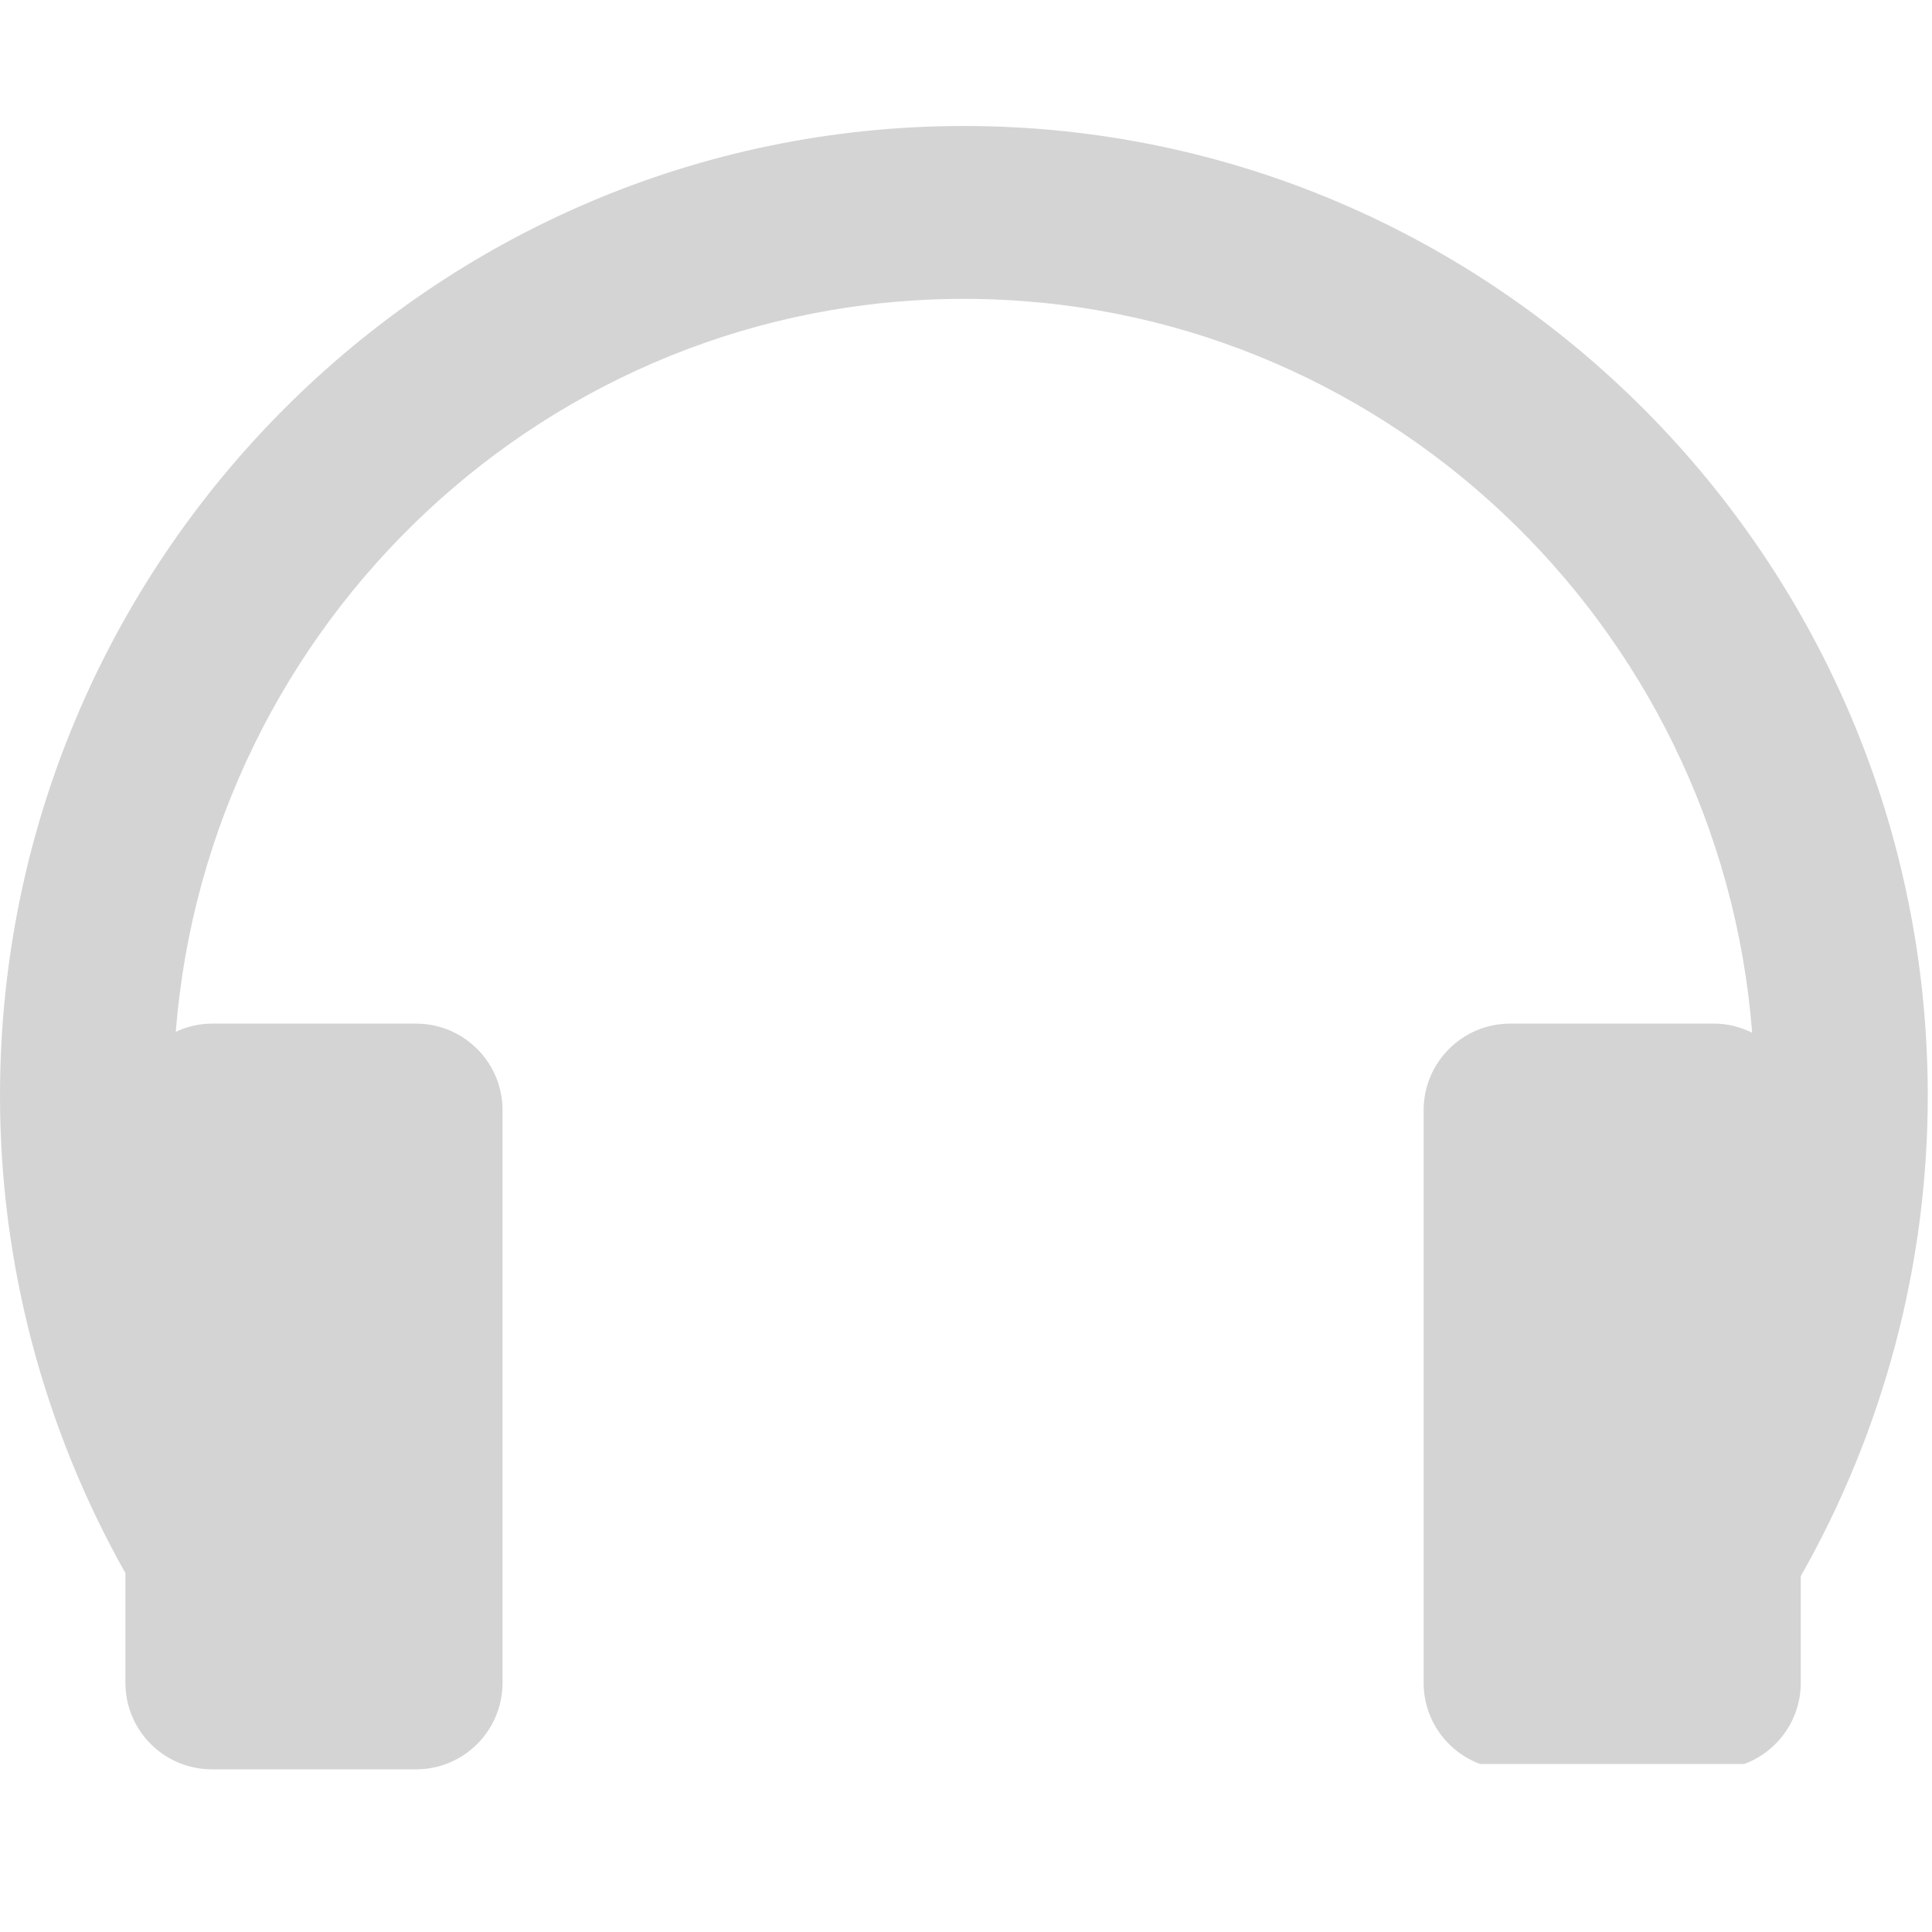
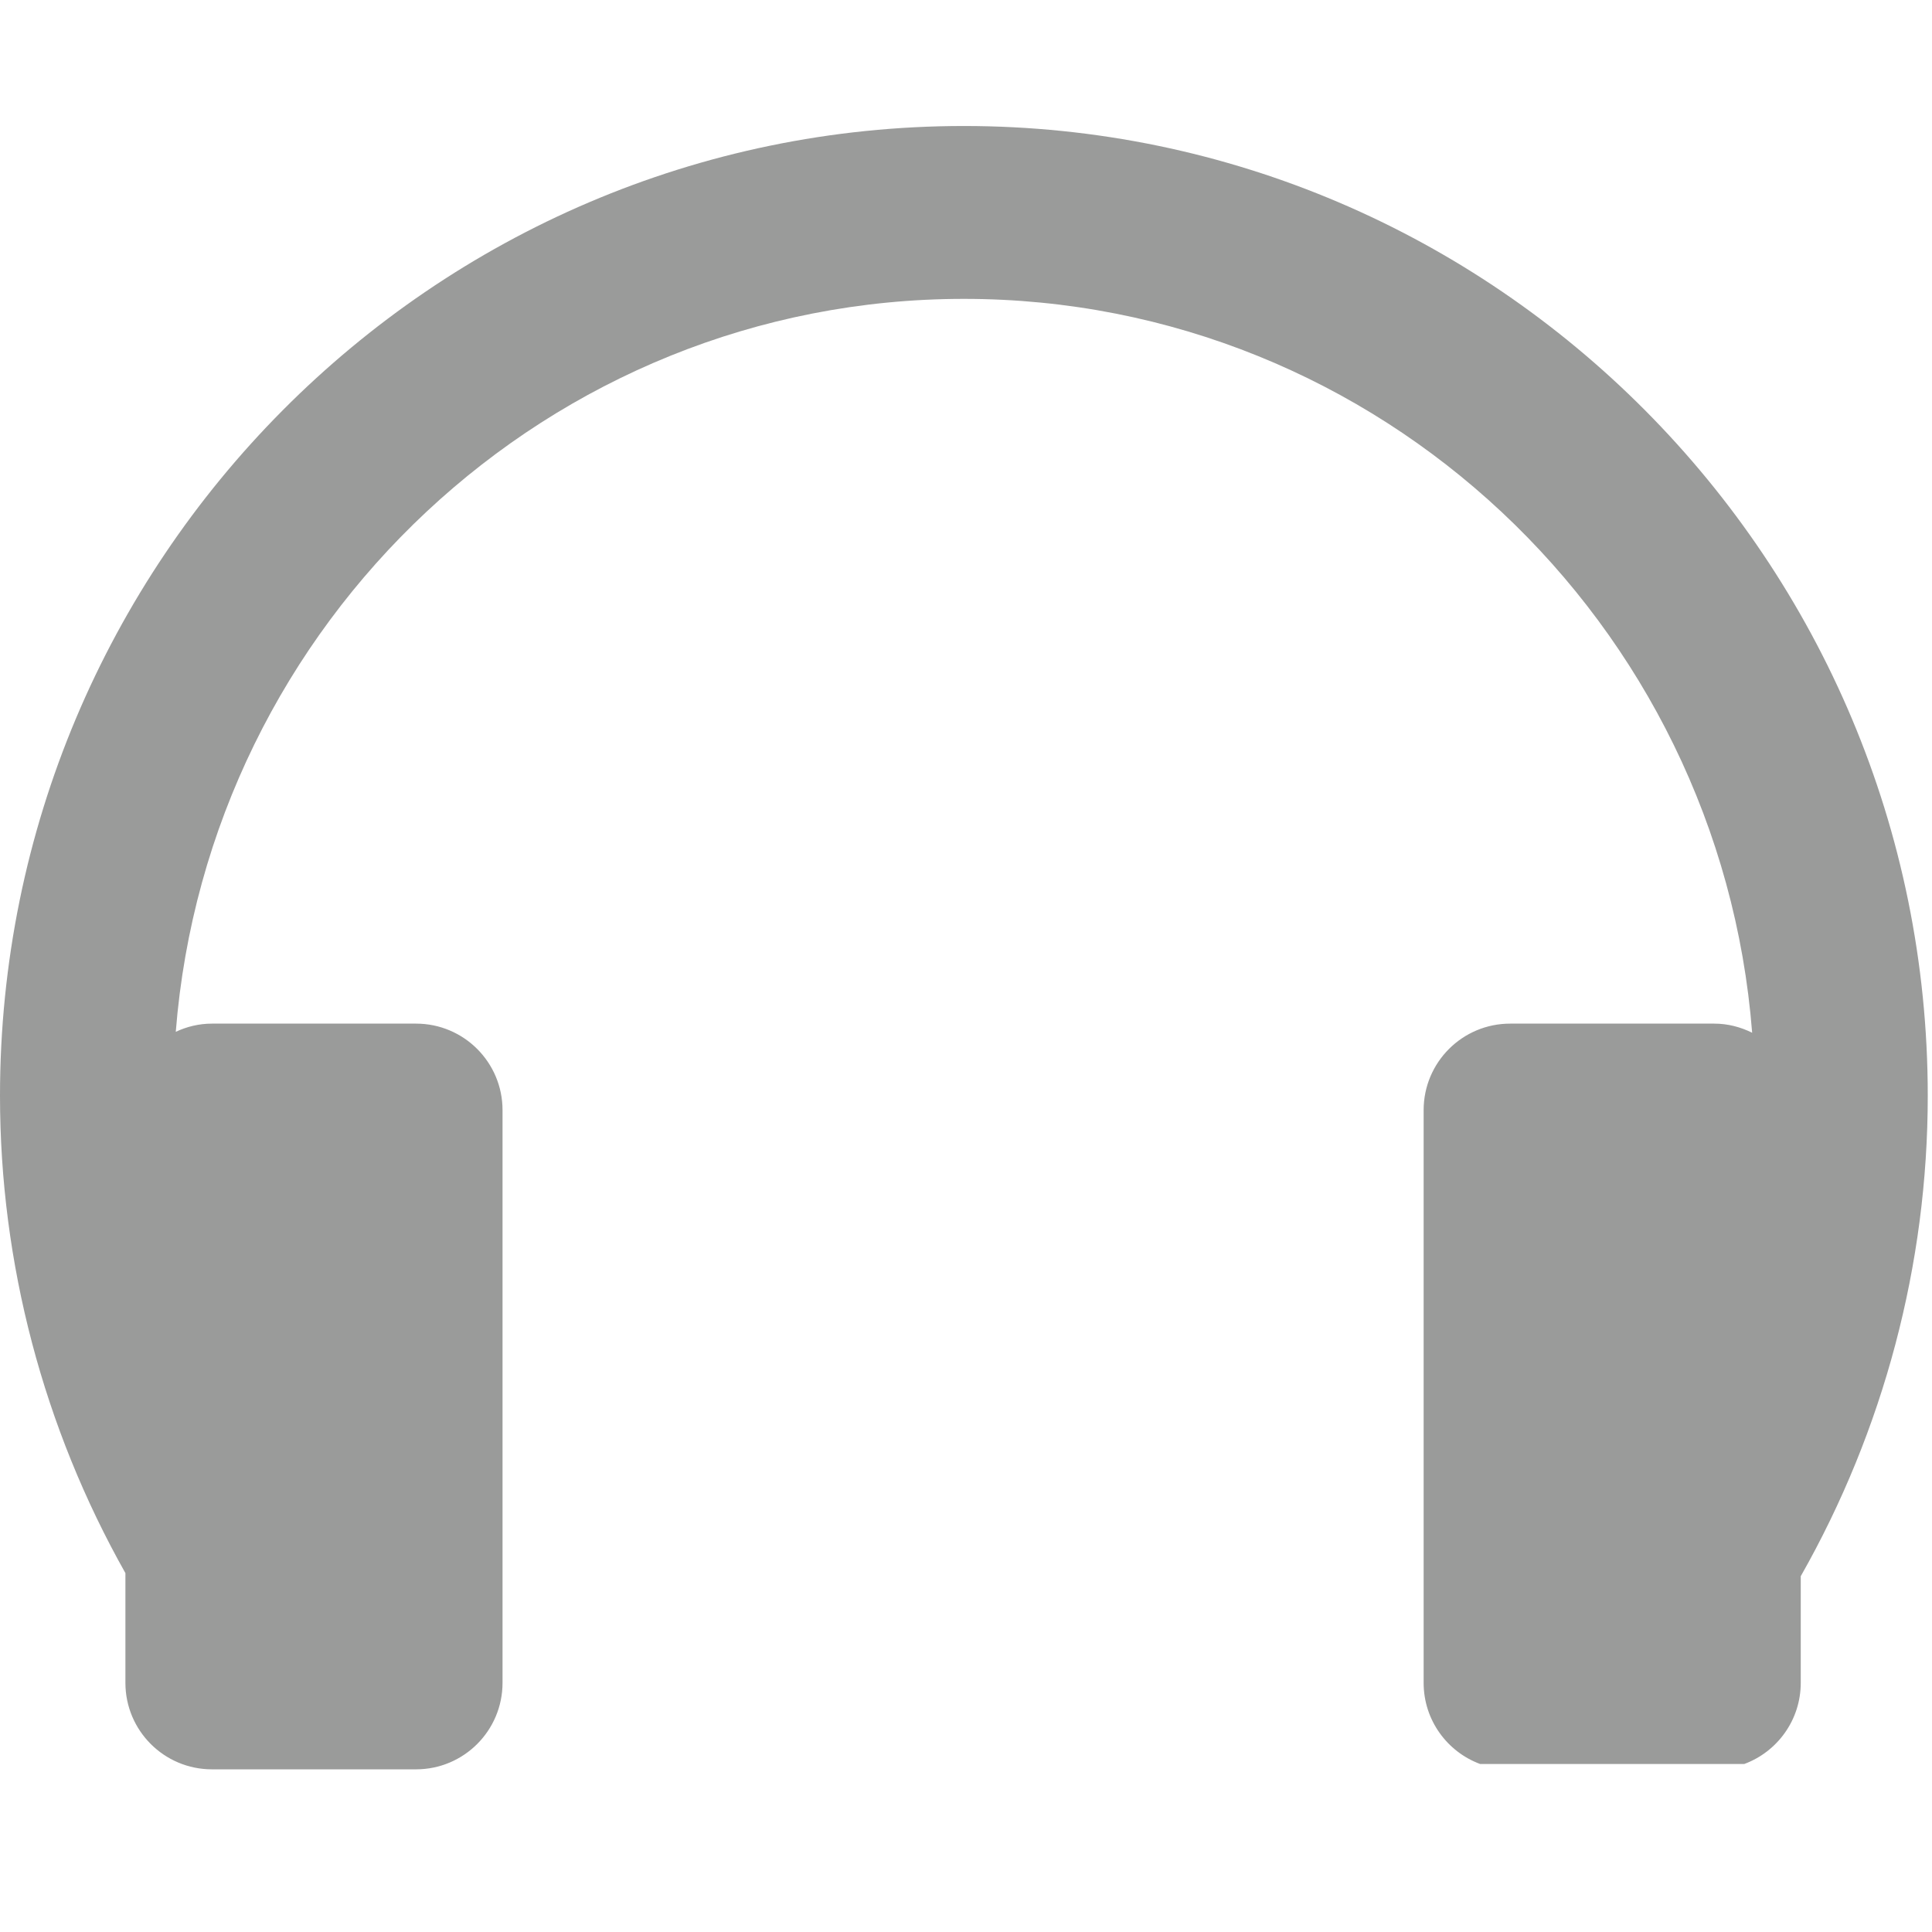
<svg xmlns="http://www.w3.org/2000/svg" xmlns:xlink="http://www.w3.org/1999/xlink" width="46px" height="46px" version="1.1">
  <description>Created with Sketch (http://www.bohemiancoding.com/sketch)</description>
  <defs>
    <path d="M22.949,3 C35.603,3 45.899,13.358 45.899,26.09 C45.899,30.107 44.848,34.053 42.875,37.529 L42.875,40.067 C42.875,40.954 42.315,41.71 41.529,42 L35.242,42 C34.456,41.71 33.896,40.954 33.896,40.067 L33.896,26.432 C33.896,25.294 34.818,24.372 35.956,24.372 L40.816,24.372 C41.141,24.372 41.445,24.454 41.718,24.589 C40.956,14.827 32.833,7.116 22.95,7.116 C13.077,7.116 4.957,14.815 4.185,24.567 C4.447,24.444 4.738,24.372 5.046,24.372 L9.906,24.372 C11.043,24.372 11.965,25.294 11.965,26.432 L11.965,40.067 C11.965,41.205 11.043,42.127 9.906,42.127 L5.046,42.127 C3.908,42.127 2.986,41.205 2.986,40.067 L2.986,37.455 C1.037,33.996 0,30.08 0,26.09 C0,13.357 10.296,3 22.949,3 Z M22.949,3" id="path-1" />
  </defs>
-   <g id="Page 1" fill="rgb(223,223,223)" fill-rule="evenodd">
-     <use id="Shape" fill="rgb(212,212,212)" xlink:href="#path-1" />
+   <g id="Page 1" fill="rgb(215,215,215)" fill-rule="evenodd">
+     <use id="Shape" fill="rgb(154,155,154)" xlink:href="#path-1" />
    <use id="Shape-1" stroke="none" fill="none" xlink:href="#path-1" />
  </g>
</svg>
